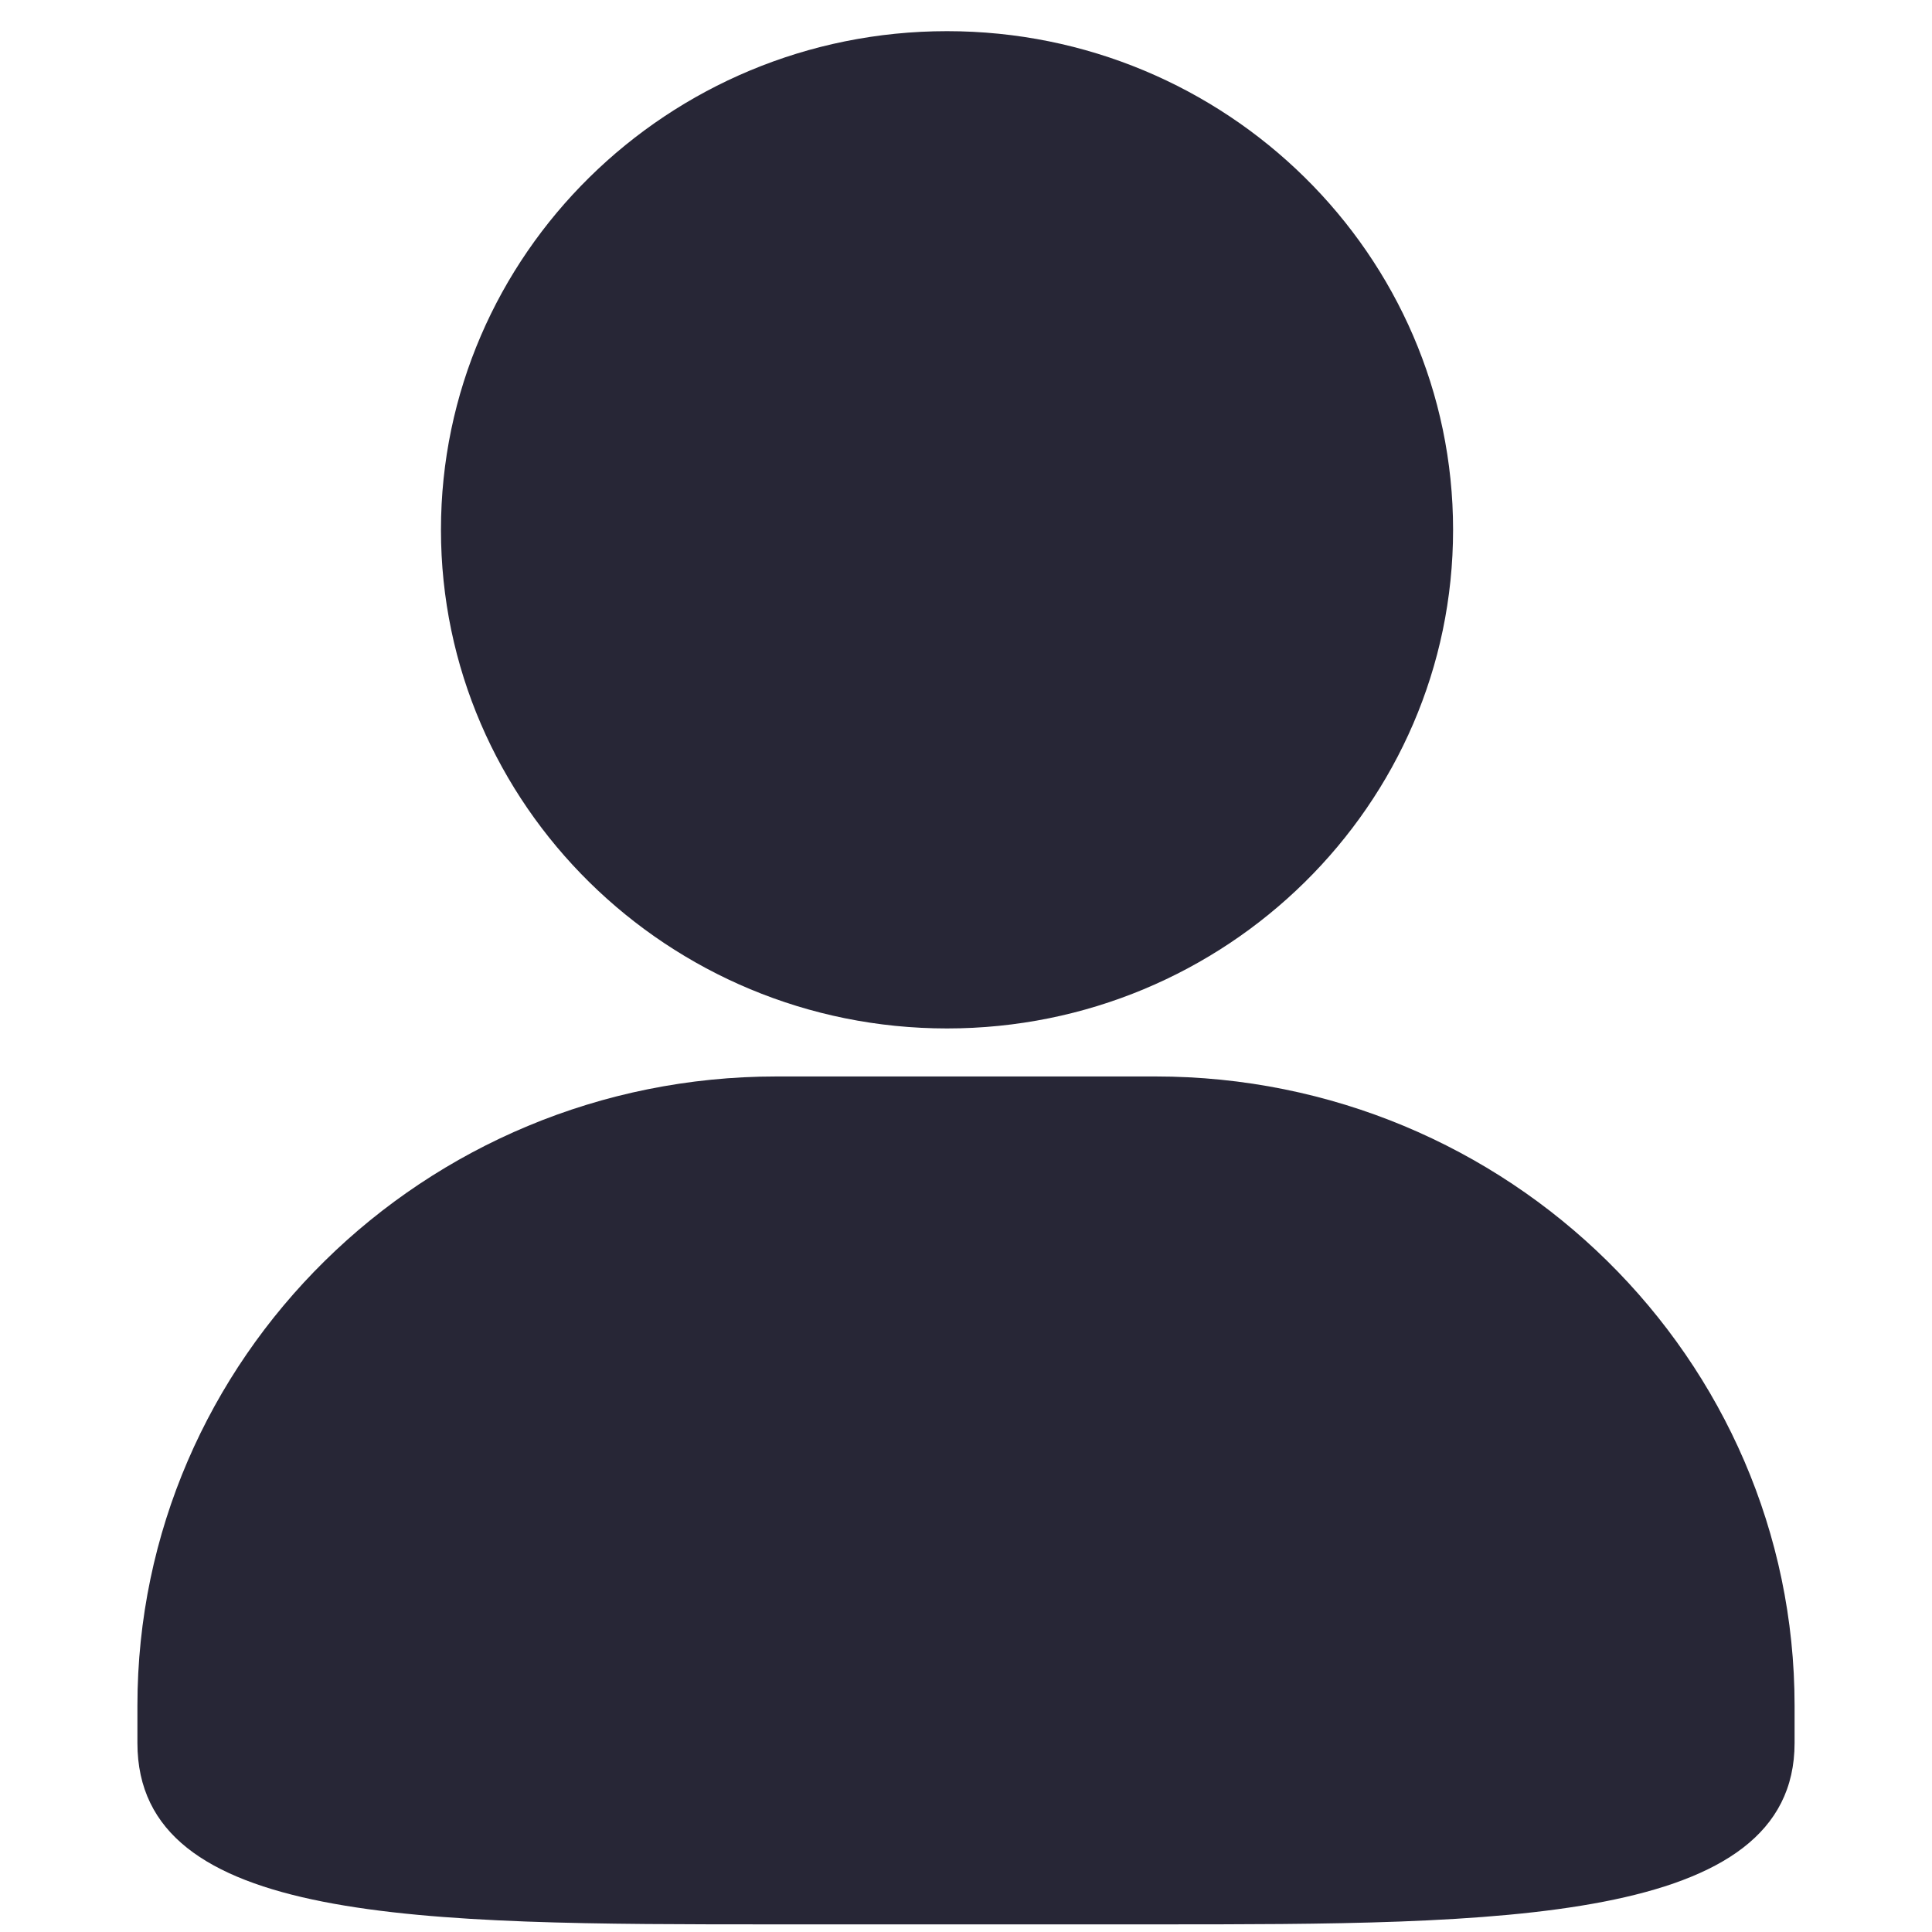
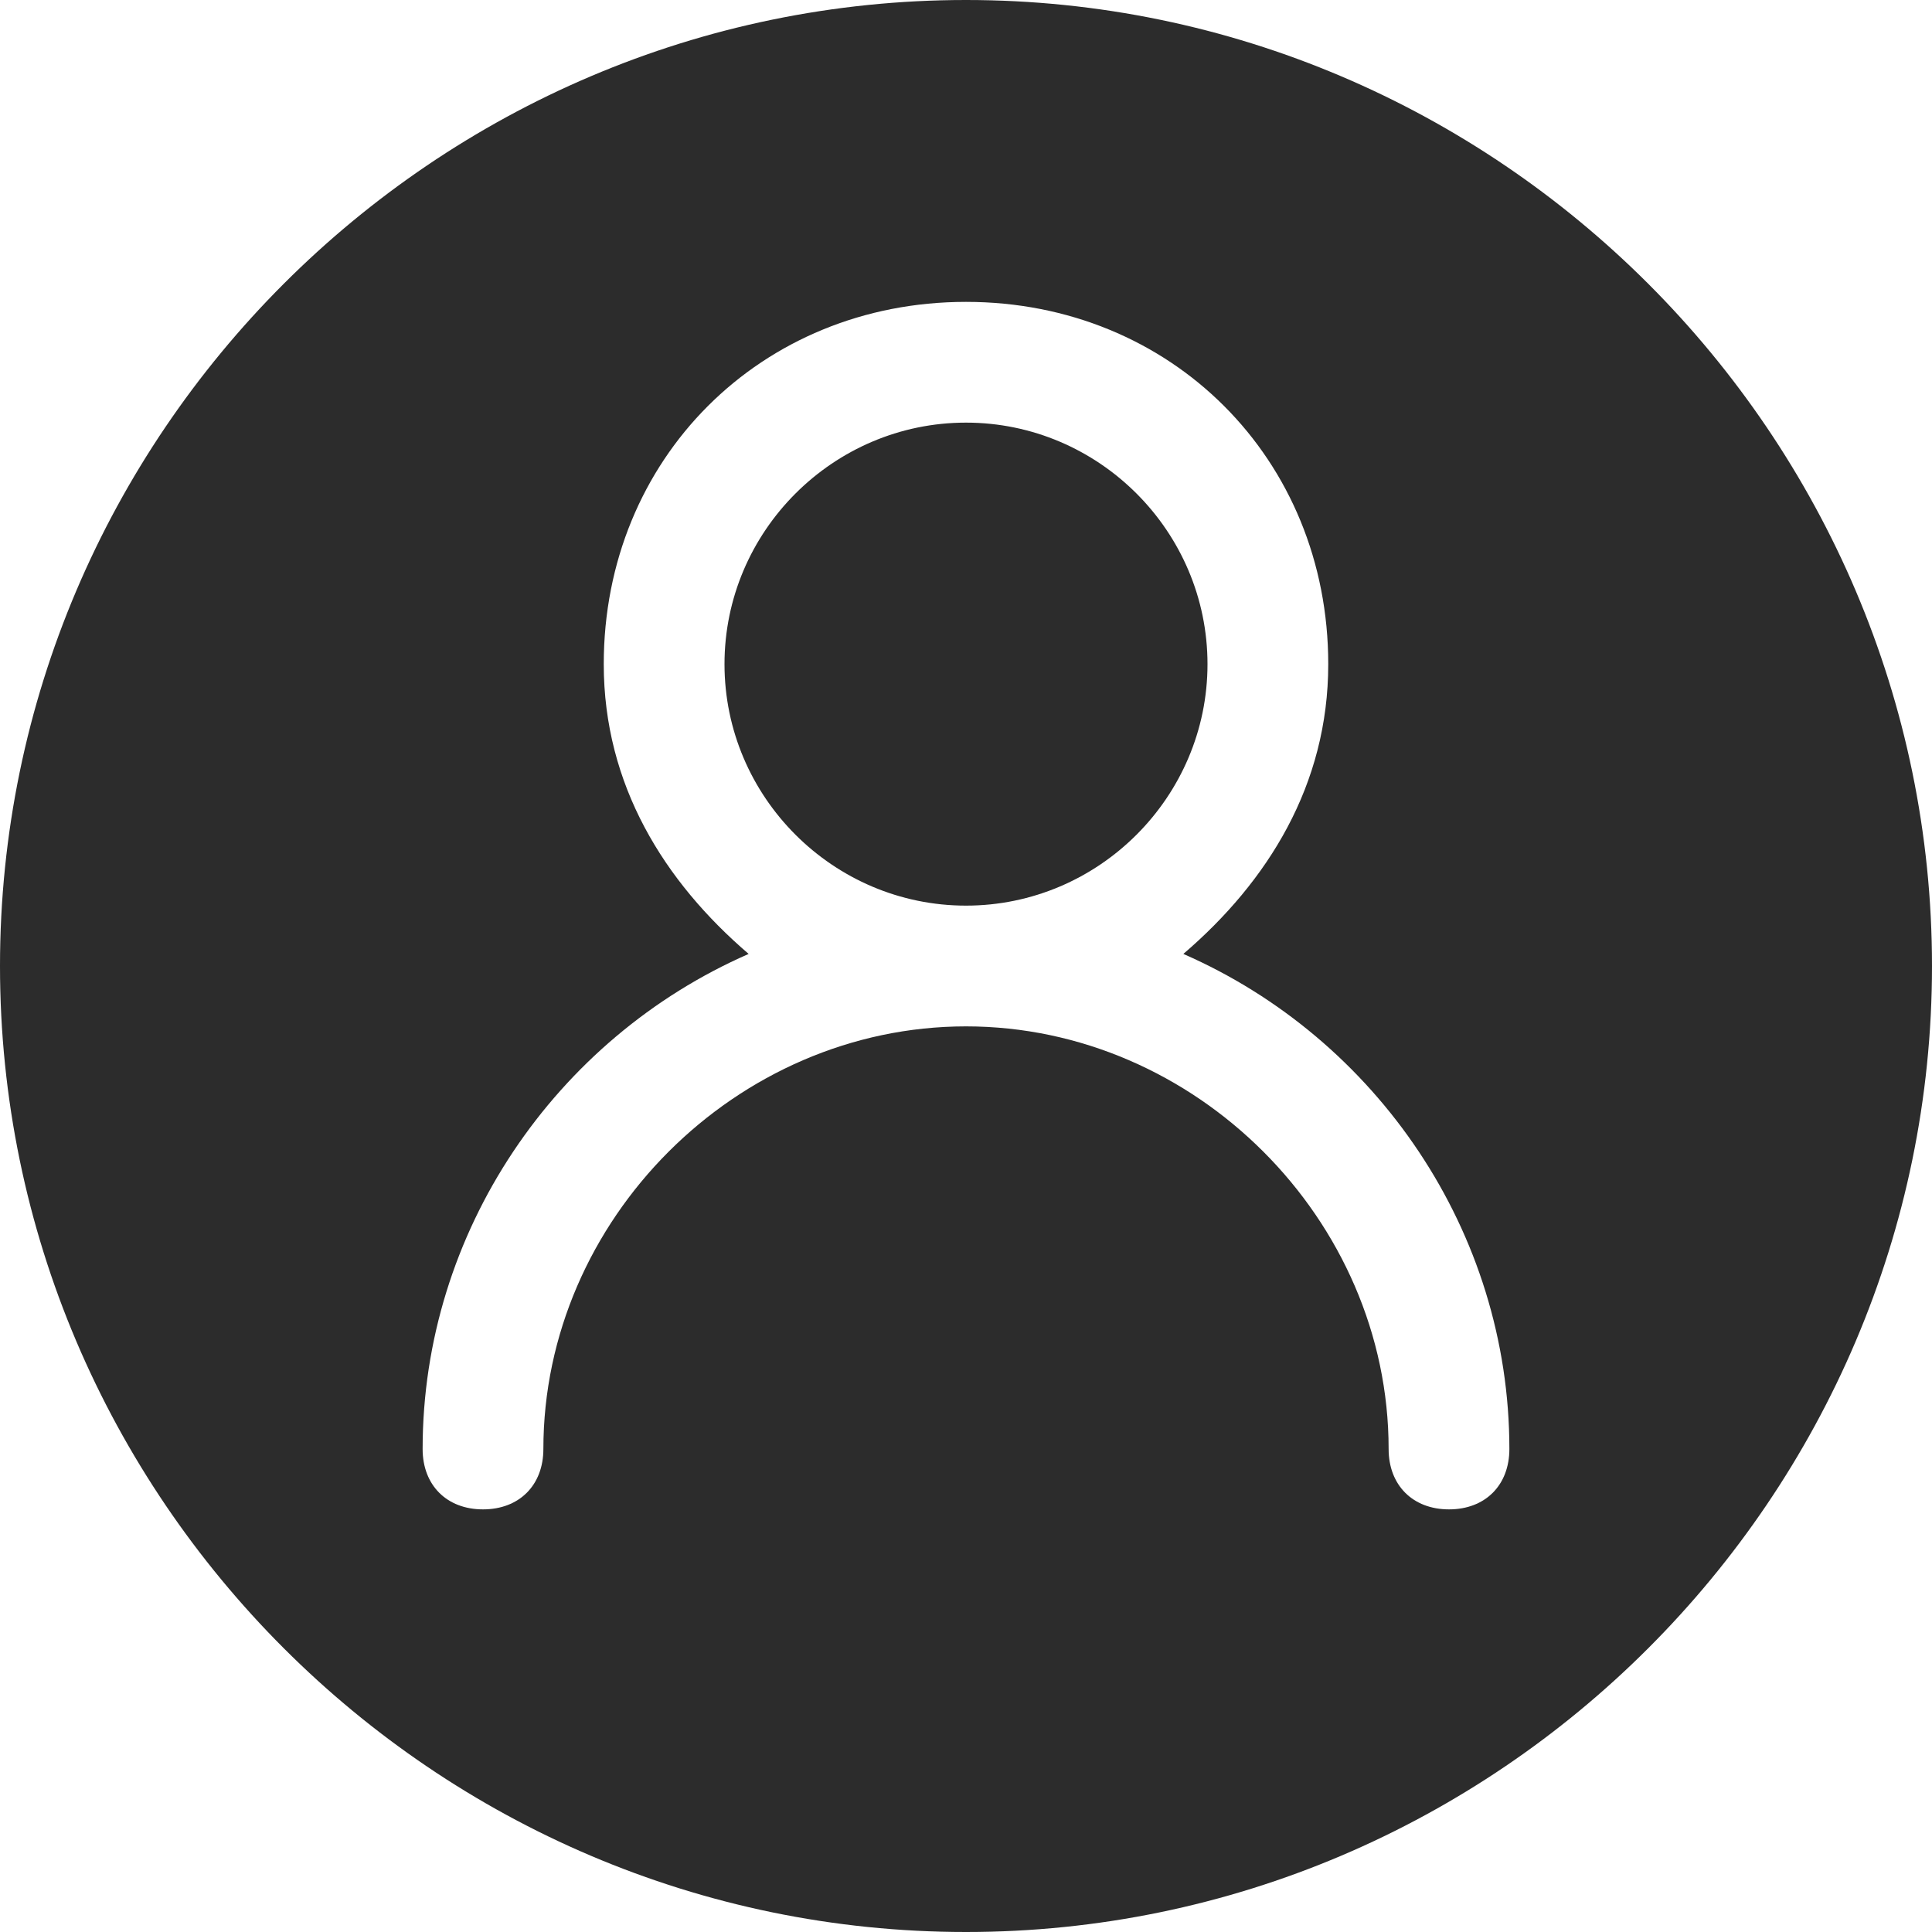
- <svg xmlns="http://www.w3.org/2000/svg" t="1770792343935" class="icon" viewBox="0 0 1024 1024" version="1.1" p-id="11965" width="200" height="200">
-   <path d="M501.938 545.097c147.892 0 268.231-118.534 268.223-264.289 0-145.747-120.33-264.29-268.222-264.29-147.891 0-268.221 118.585-268.221 264.29C233.716 426.521 354.047 545.097 501.938 545.097zM612.471 570.547 411.497 570.547c-186.76 0-338.664 149.57-338.664 333.473l0 19.794c0 96.14 149.473 96.14 338.664 96.14l200.974 0c181.748 0 338.695 0 338.695-96.14l0-19.794C951.164 720.158 799.236 570.547 612.471 570.547z" fill="#272636" p-id="11966" />
+ <svg xmlns="http://www.w3.org/2000/svg" t="1772085632574" class="icon" viewBox="0 0 1024 1024" version="1.1" p-id="2535" width="200" height="200">
+   <path d="M512 0c281.6 0 512 230.4 512 512s-230.4 512-512 512-512-230.4-512-512 230.4-512 512-512z m115.2 505.6c44.8-38.4 76.8-89.6 76.8-153.6 0-108.8-83.2-192-192-192s-192 83.2-192 192c0 64 32 115.2 76.8 153.6-102.4 44.8-172.8 147.2-172.8 262.4 0 19.2 12.8 32 32 32s32-12.8 32-32c0-121.6 102.4-224 224-224s224 102.4 224 224c0 19.2 12.8 32 32 32s32-12.8 32-32c0-115.2-70.4-217.6-172.8-262.4zM512 480c-70.4 0-128-57.6-128-128s57.6-128 128-128 128 57.6 128 128-57.6 128-128 128z" fill="#2c2c2c" p-id="2536" />
</svg>
